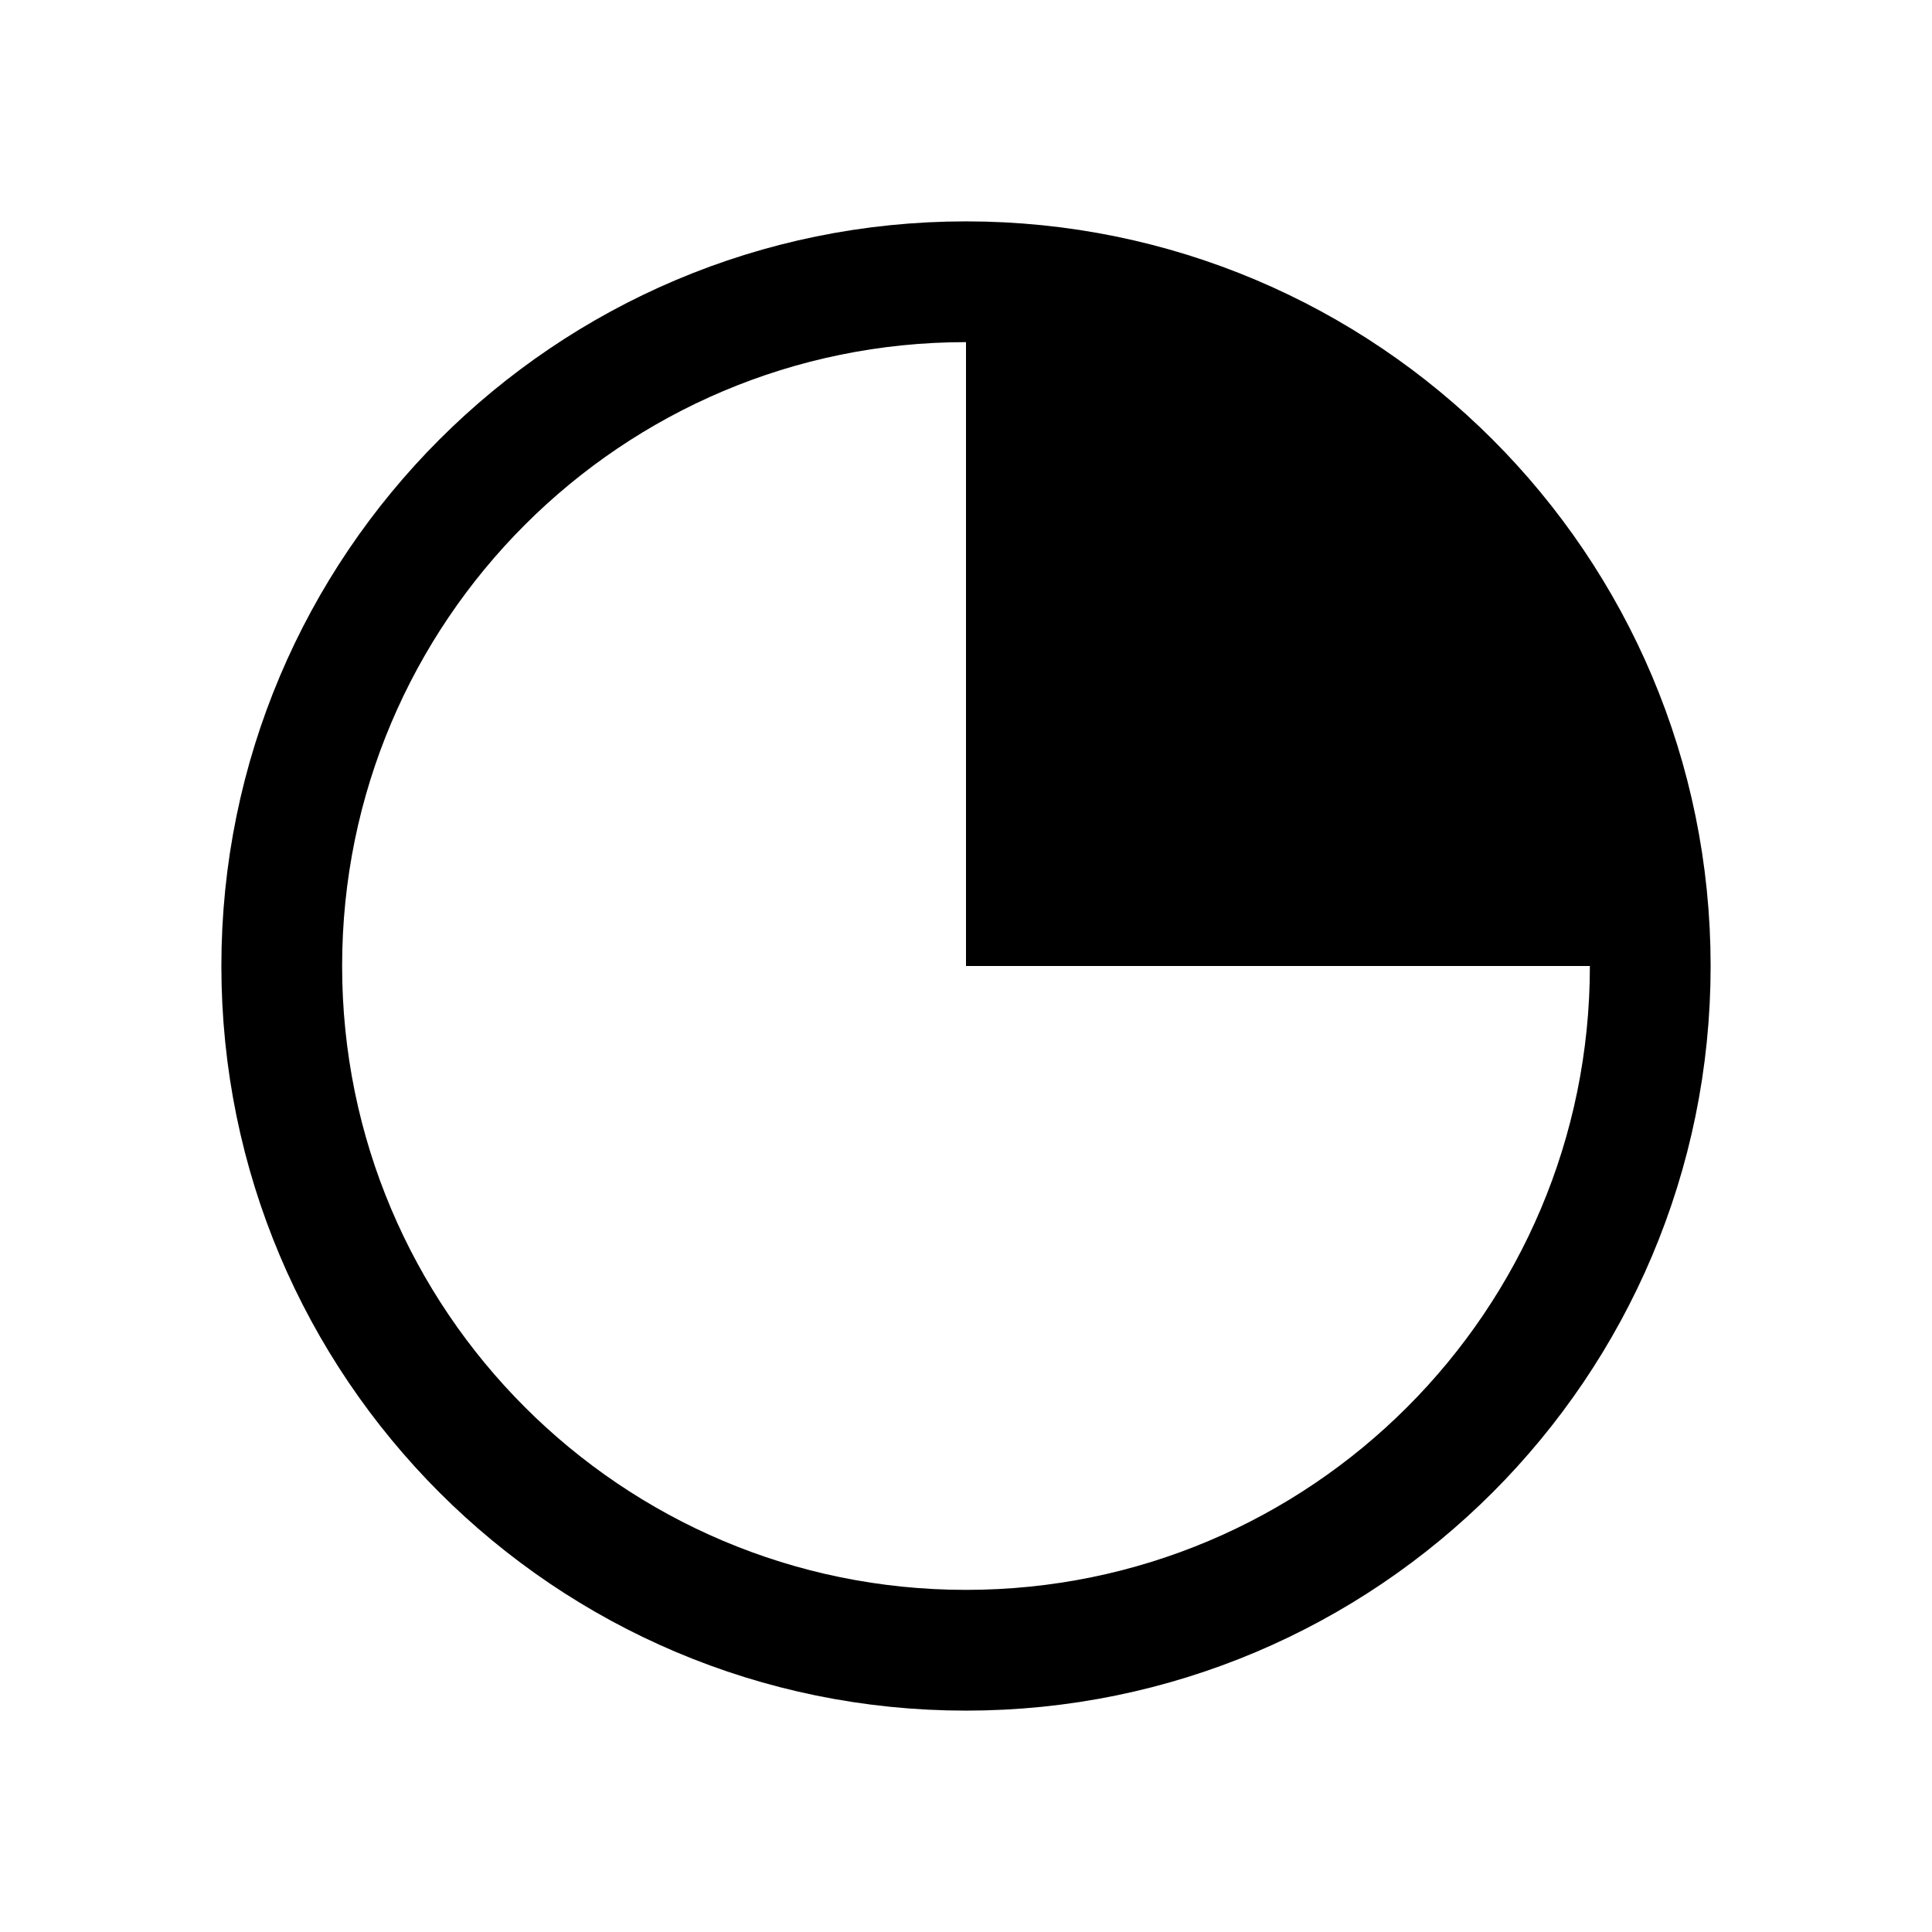
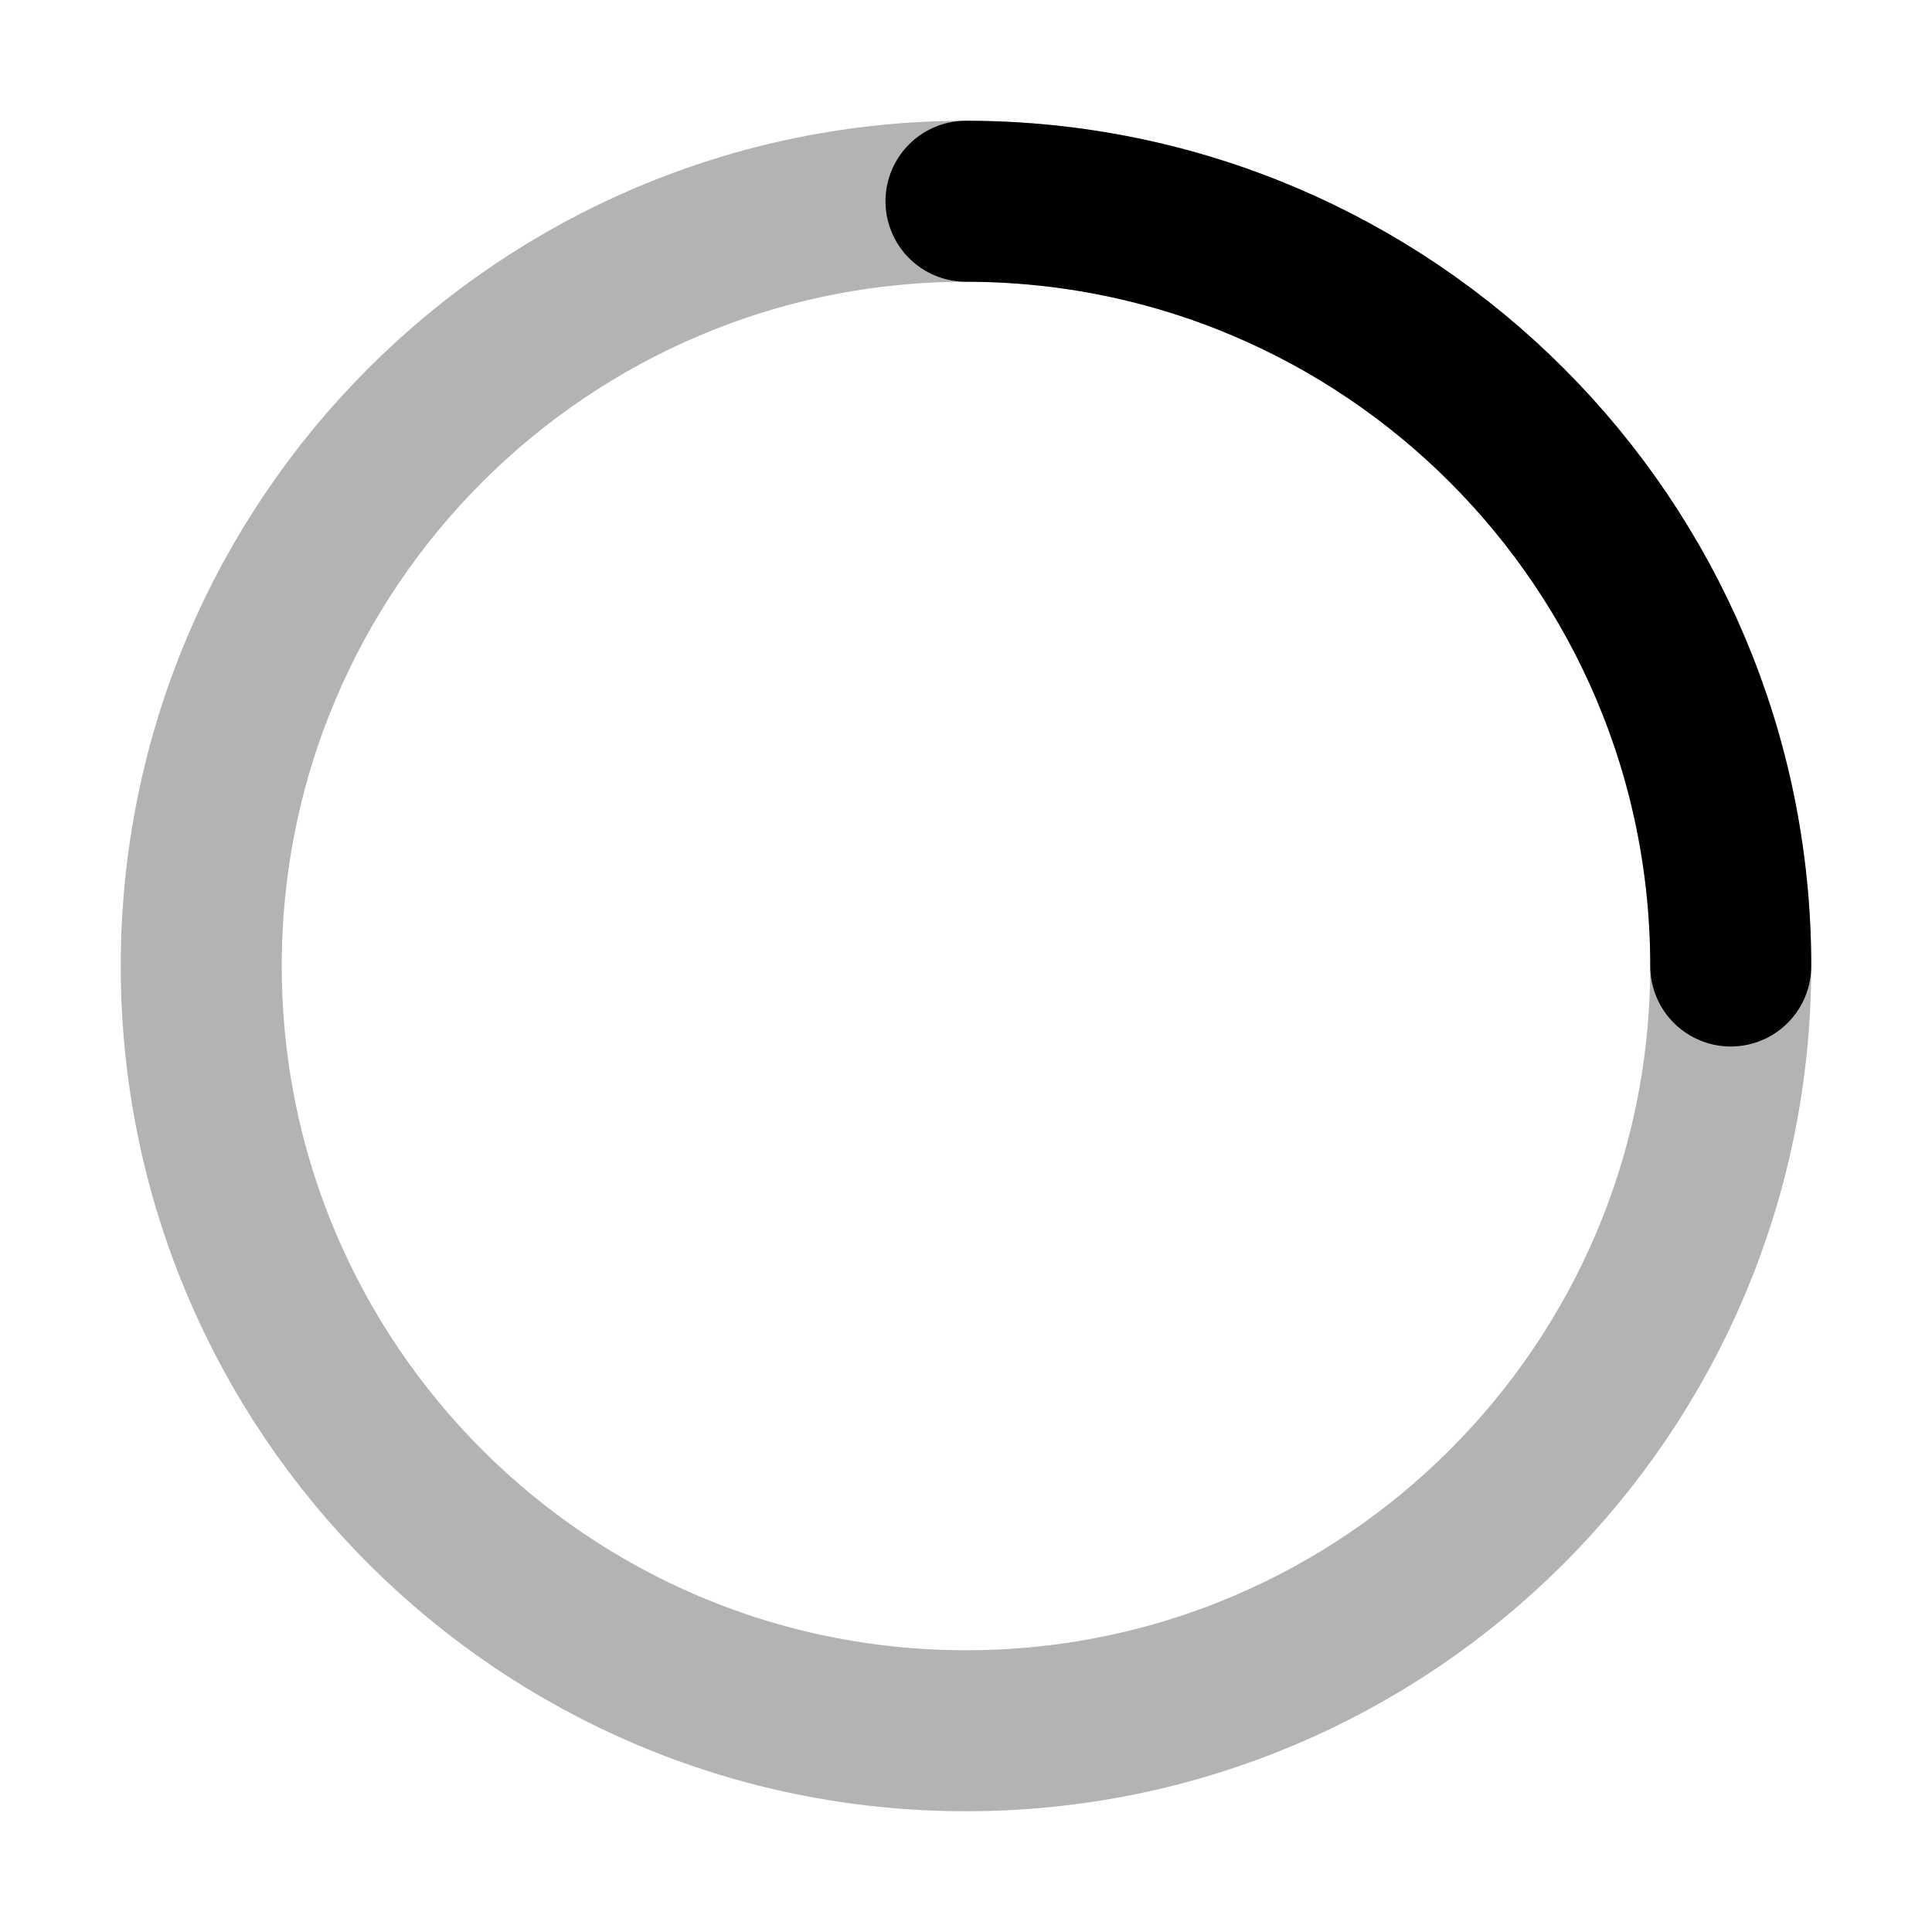
<svg xmlns="http://www.w3.org/2000/svg" viewBox="0 0 24 24">
-   <circle cx="12" cy="12" r="8.5" fill="none" stroke="#000" stroke-width="1.5" />
-   <path d="M12 12V3.5a8.5 8.5 0 0 1 8.5 8.5Z" fill="#000" />
+   <circle cx="12" cy="12" r="9.5" fill="none" stroke="#000" stroke-opacity=".3" stroke-width="2" />
+   <path d="M12 2.5a9.5 9.5 0 0 1 9.5 9.5" fill="none" stroke="#000" stroke-width="2" stroke-linecap="round" />
</svg>
